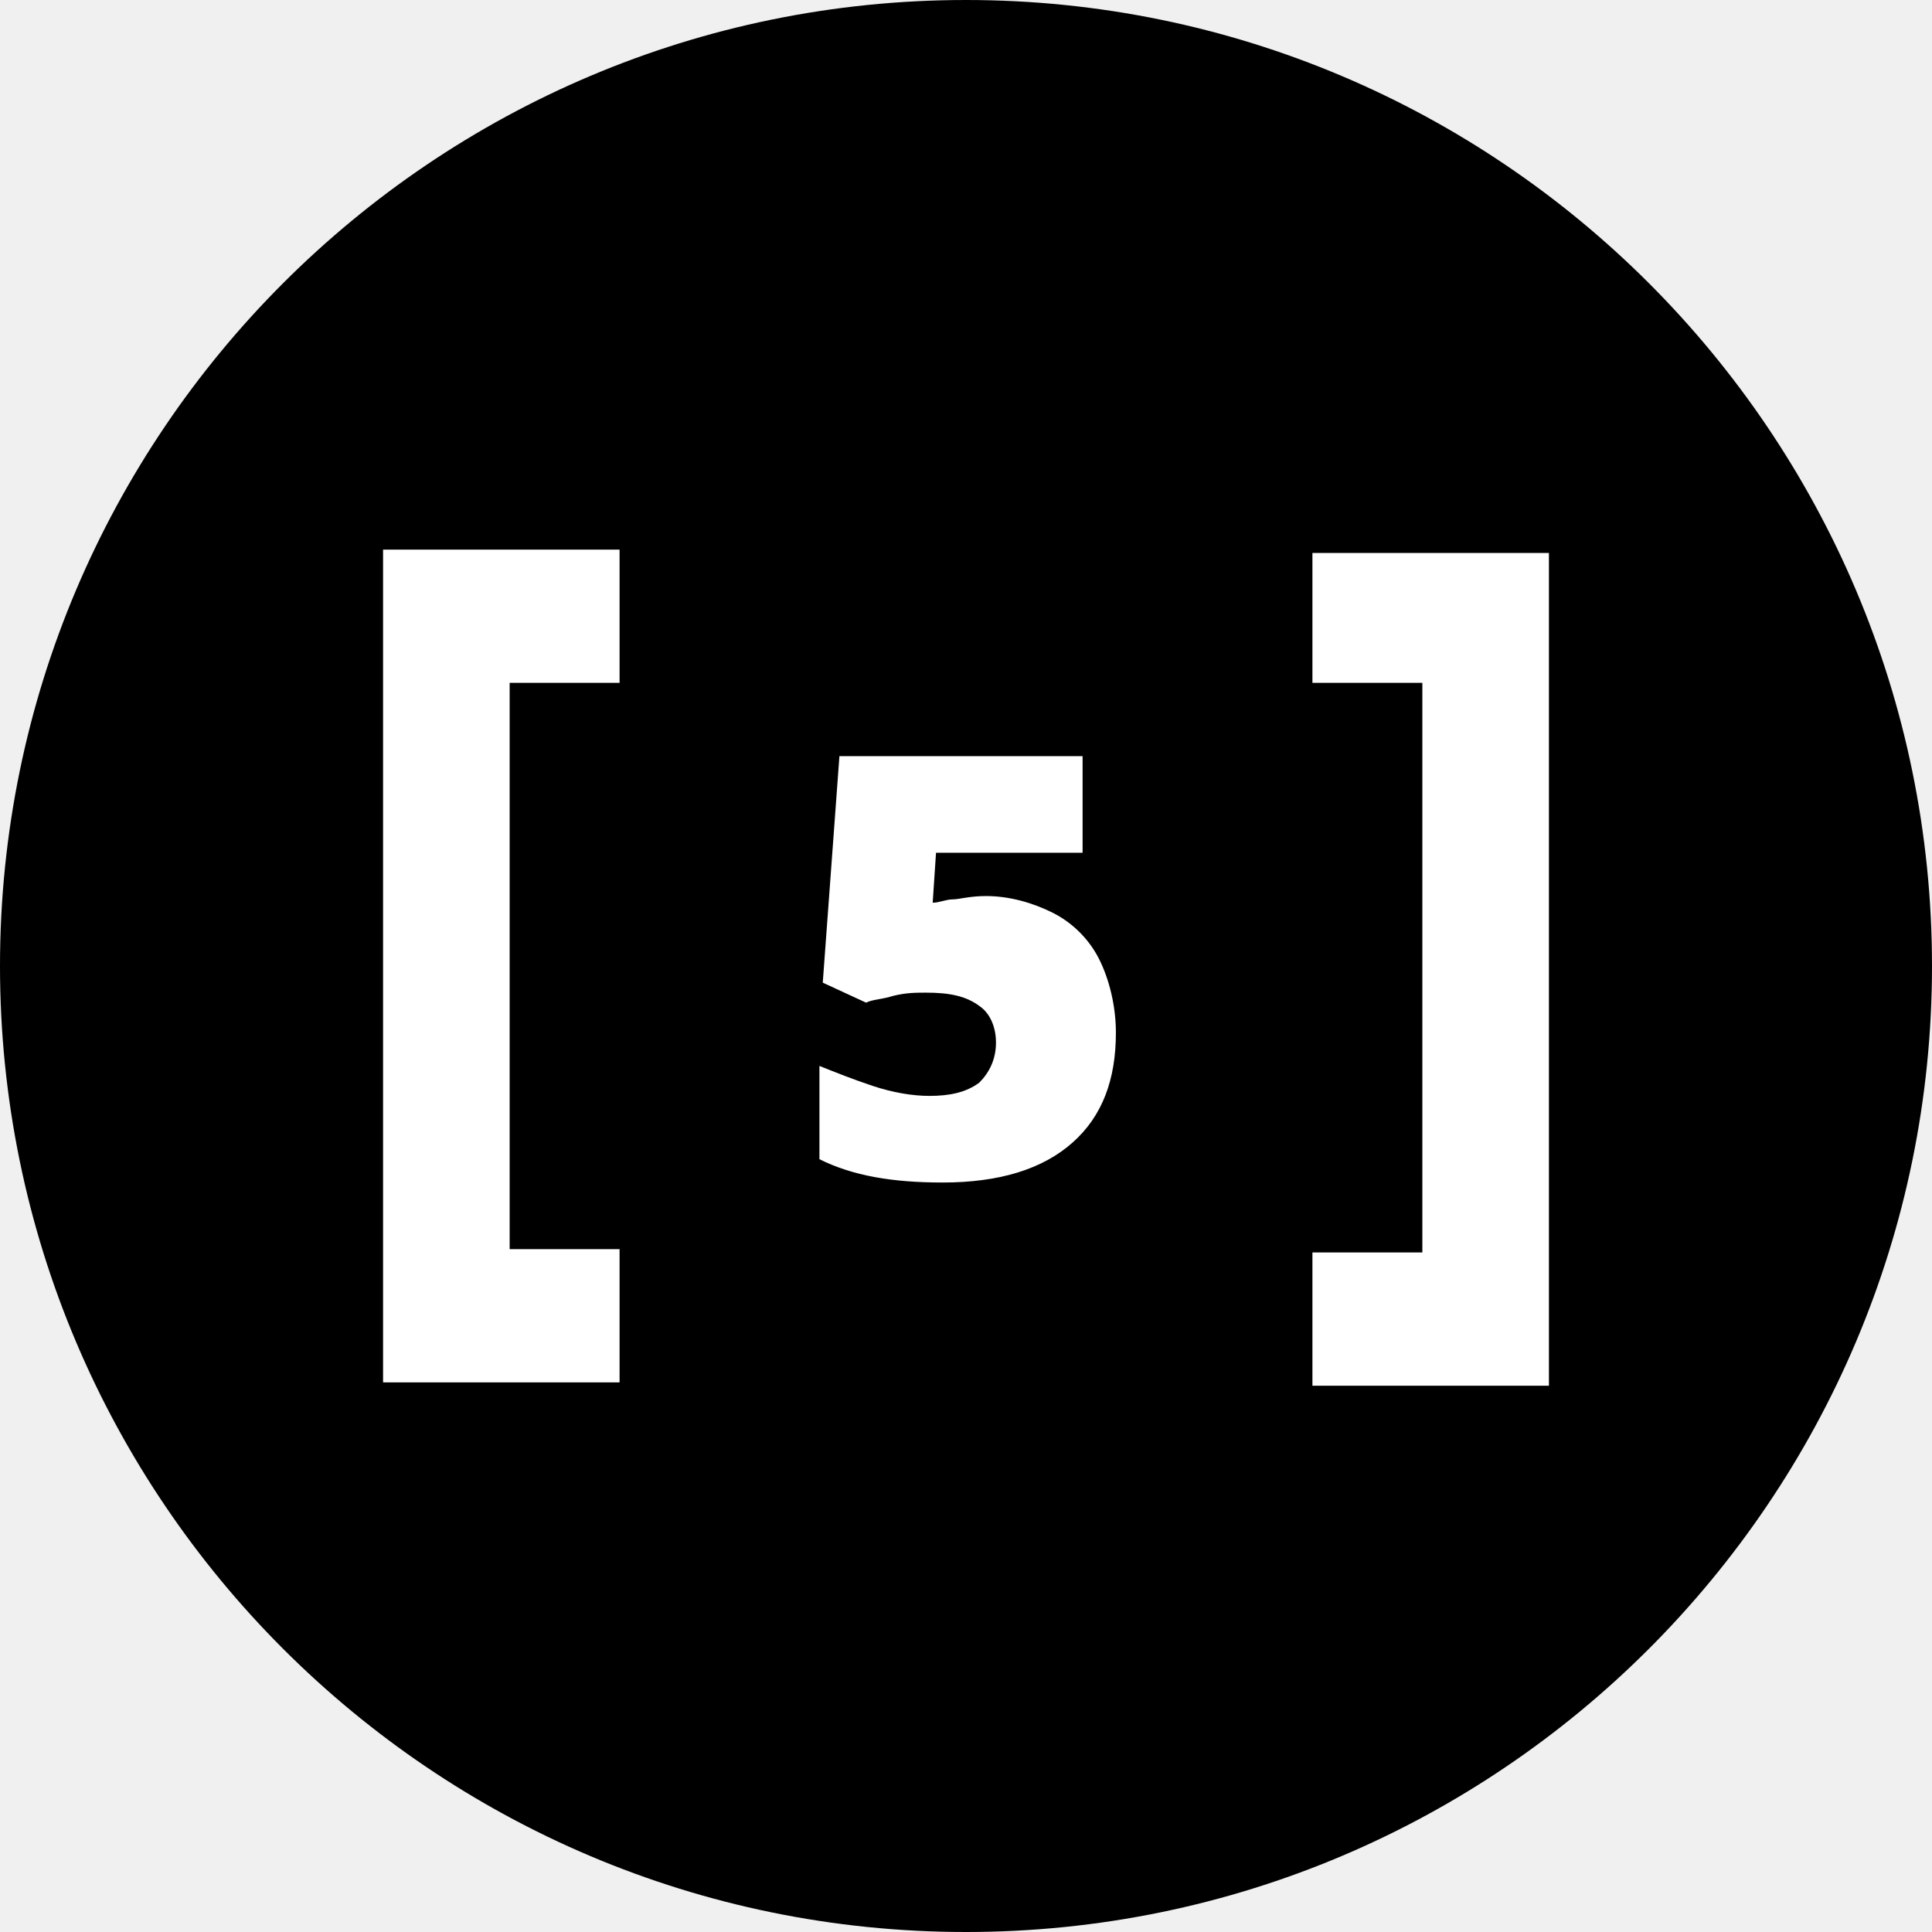
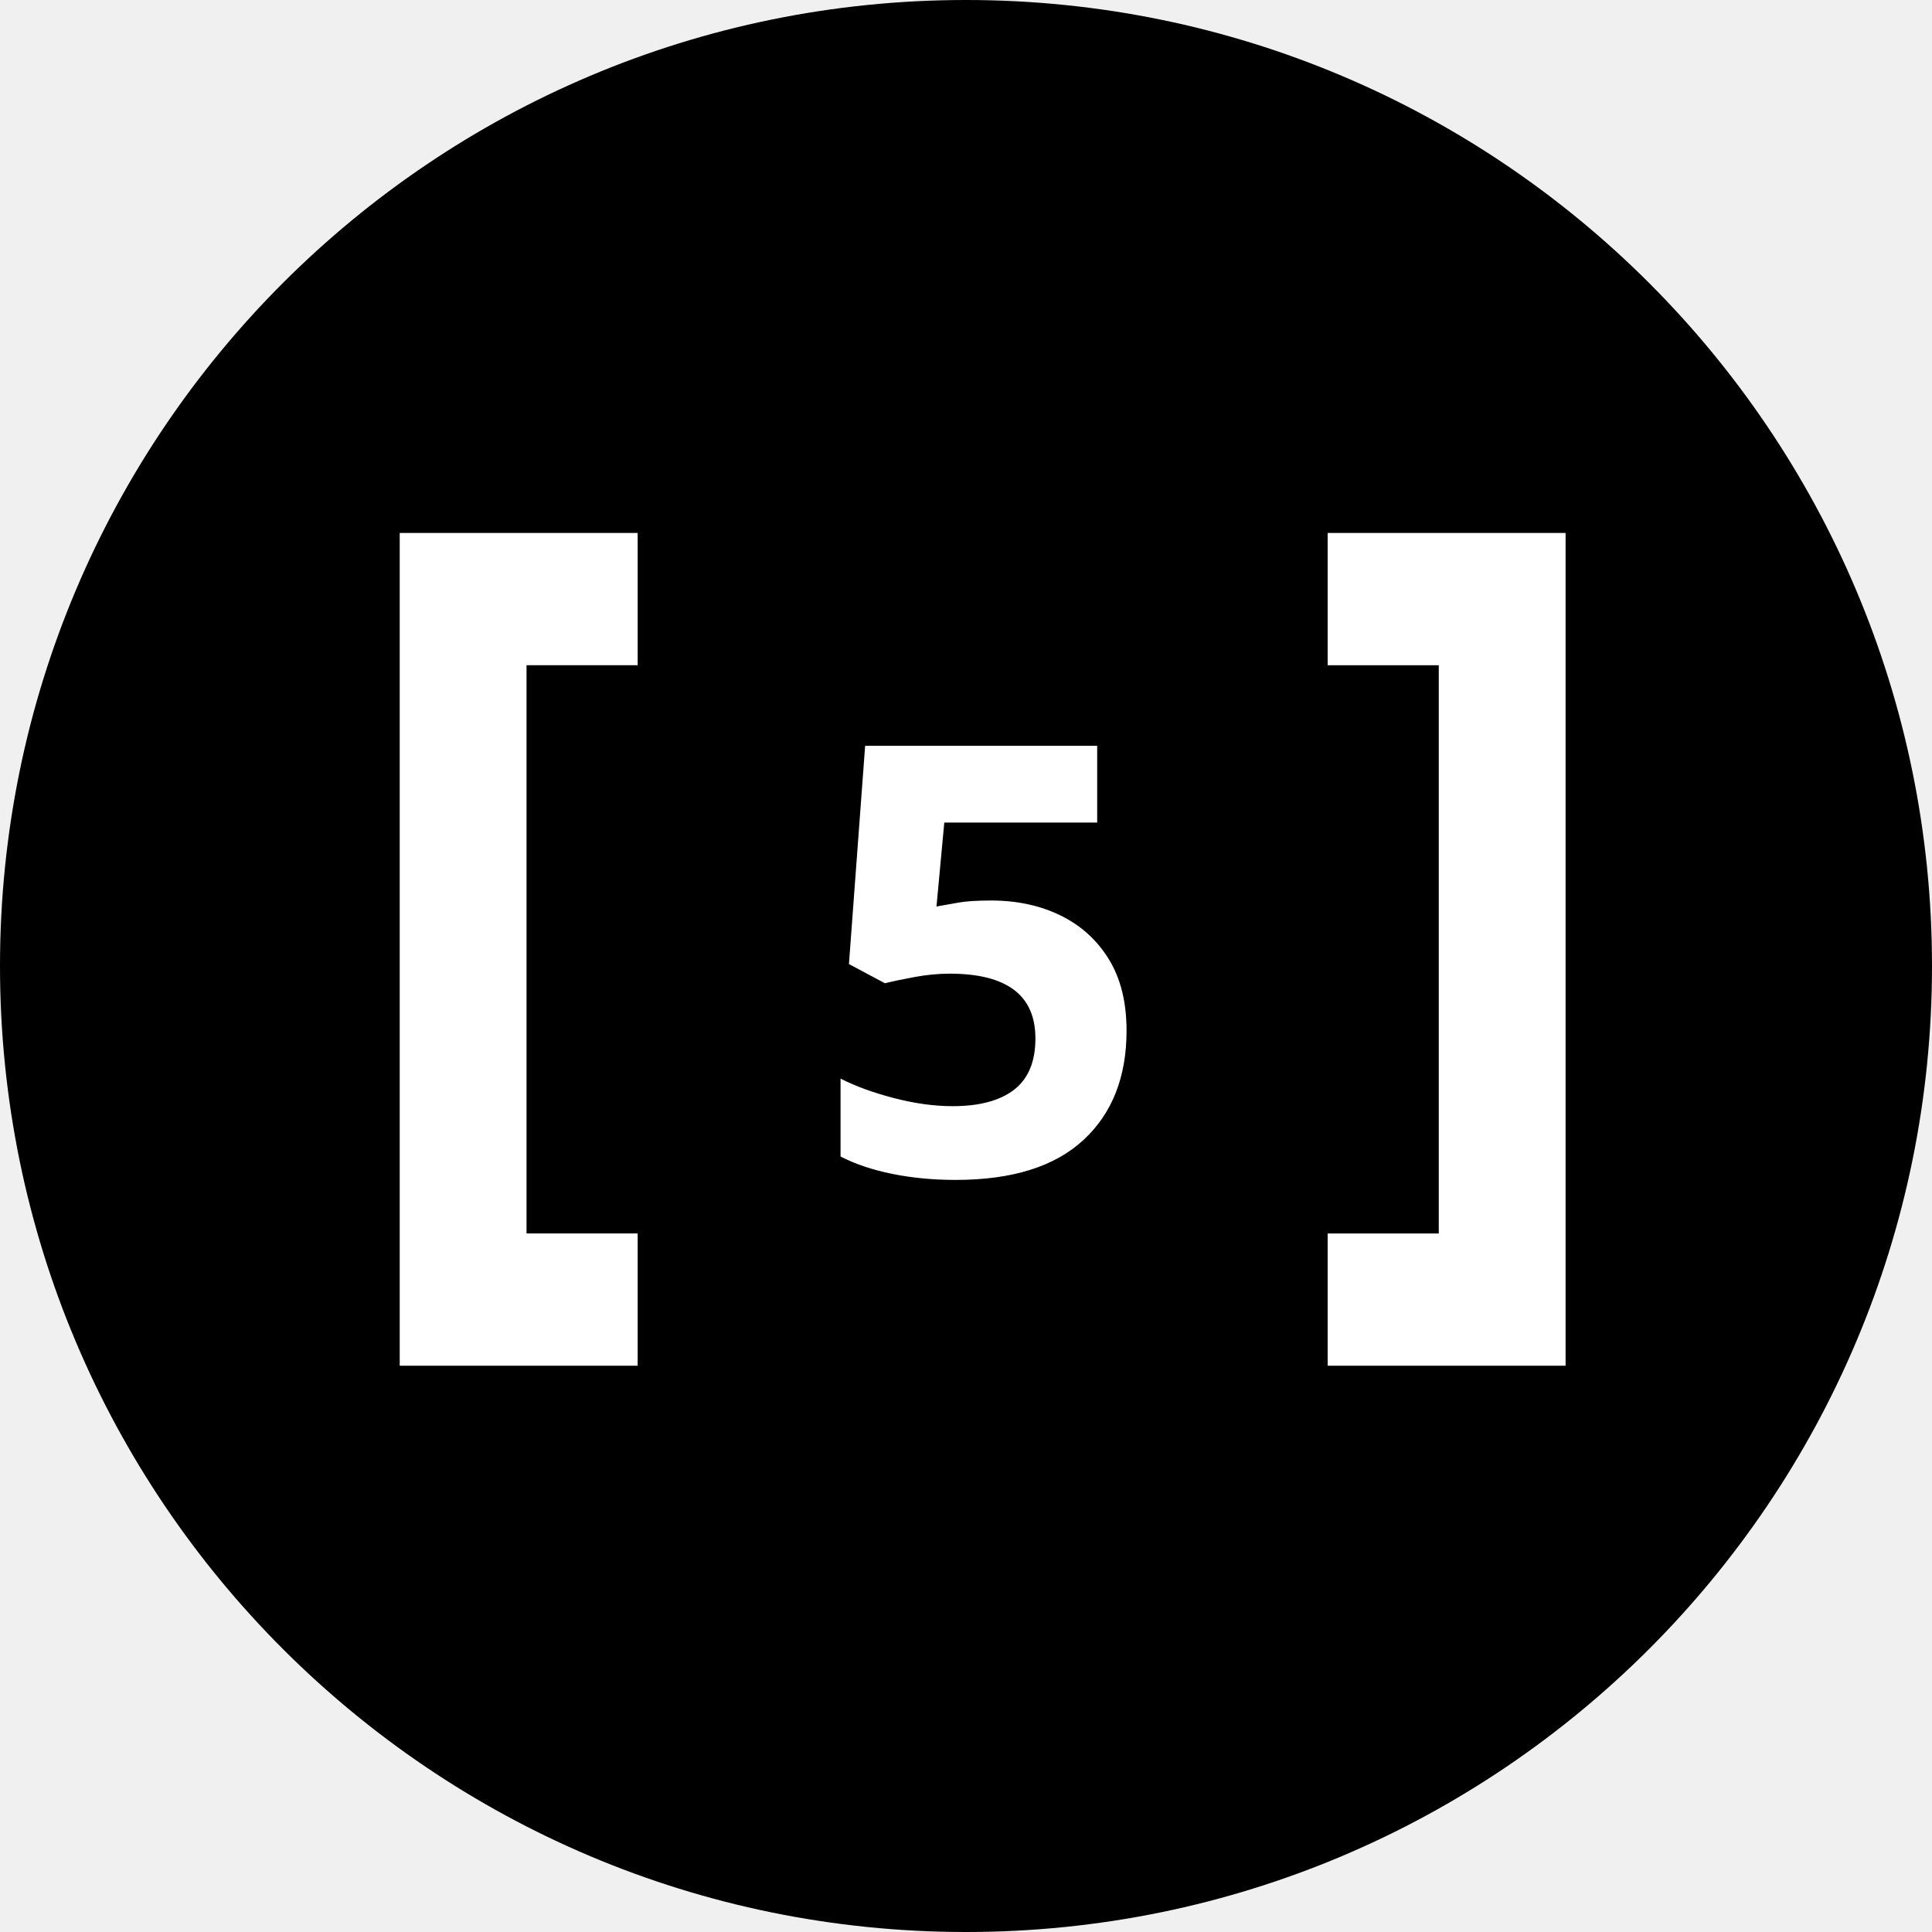
- <svg xmlns="http://www.w3.org/2000/svg" viewBox="0 0 58 58">
-   <path d="M29 58c16 0 29-13 29-29S45 0 29 0 0 13 0 29s13 29 29 29z" />
-   <path fill="#fff" d="M39.4 16.5v4h3.3v17.1h-3.3v4h7.1v-25h-7.1zM11.5 16.5v25h7.1v-4h-3.3v-17h3.3v-4h-7.1zM29.6 26.9c.7 0 1.4.2 2 .5.6.3 1.1.8 1.4 1.4s.5 1.4.5 2.2c0 1.4-.4 2.5-1.3 3.3-.9.8-2.2 1.2-3.9 1.2-1.5 0-2.7-.2-3.7-.7V32c.5.2 1 .4 1.6.6.6.2 1.2.3 1.7.3.6 0 1.1-.1 1.5-.4.3-.3.5-.7.5-1.2s-.2-.9-.5-1.1c-.4-.3-.9-.4-1.6-.4-.3 0-.6 0-1 .1-.3.1-.6.1-.8.2l-1.3-.6.5-6.8h7.3v2.9h-4.4l-.1 1.5c.2 0 .4-.1.6-.1s.5-.1 1-.1z" />
+ <svg xmlns="http://www.w3.org/2000/svg" xmlns:xlink="http://www.w3.org/1999/xlink" width="58" height="58">
+   <defs>
+     <clipPath id="b">
+       <use xlink:href="#a" />
+     </clipPath>
+     <path id="a" d="M0 0h27v23H0V0Z" />
+   </defs>
+   <path fill="none" d="M58 0v58H0V0h58Z" />
+   <path fill-rule="evenodd" d="M29 58c16.016 0 29-12.984 29-29S45.016 0 29 0 0 12.984 0 29s12.984 29 29 29Z" />
+   <path fill="#FFF" fill-rule="evenodd" d="M39.857 16v3.971h3.336V37.03h-3.336V41H47V16h-7.143ZM12 16v25h7.143v-3.971h-3.336V19.97h3.336V16H12Z" />
+   <g clip-path="url(#b)" transform="translate(16 16)">
+     <path fill="#FFF" d="M13.752 11.034q1.17 0 2.088.45.918.45 1.449 1.314.531.864.531 2.142 0 2.088-1.296 3.285t-3.834 1.197q-1.008 0-1.899-.18t-1.557-.522v-2.34q.666.342 1.602.585.936.243 1.764.243 1.206 0 1.845-.495t.639-1.539q0-1.944-2.574-1.944-.504 0-1.044.099t-.9.189l-1.08-.576.486-6.552h6.966v2.304h-4.59l-.234 2.52.657-.117q.351-.063.981-.063Z" />
+   </g>
</svg>
